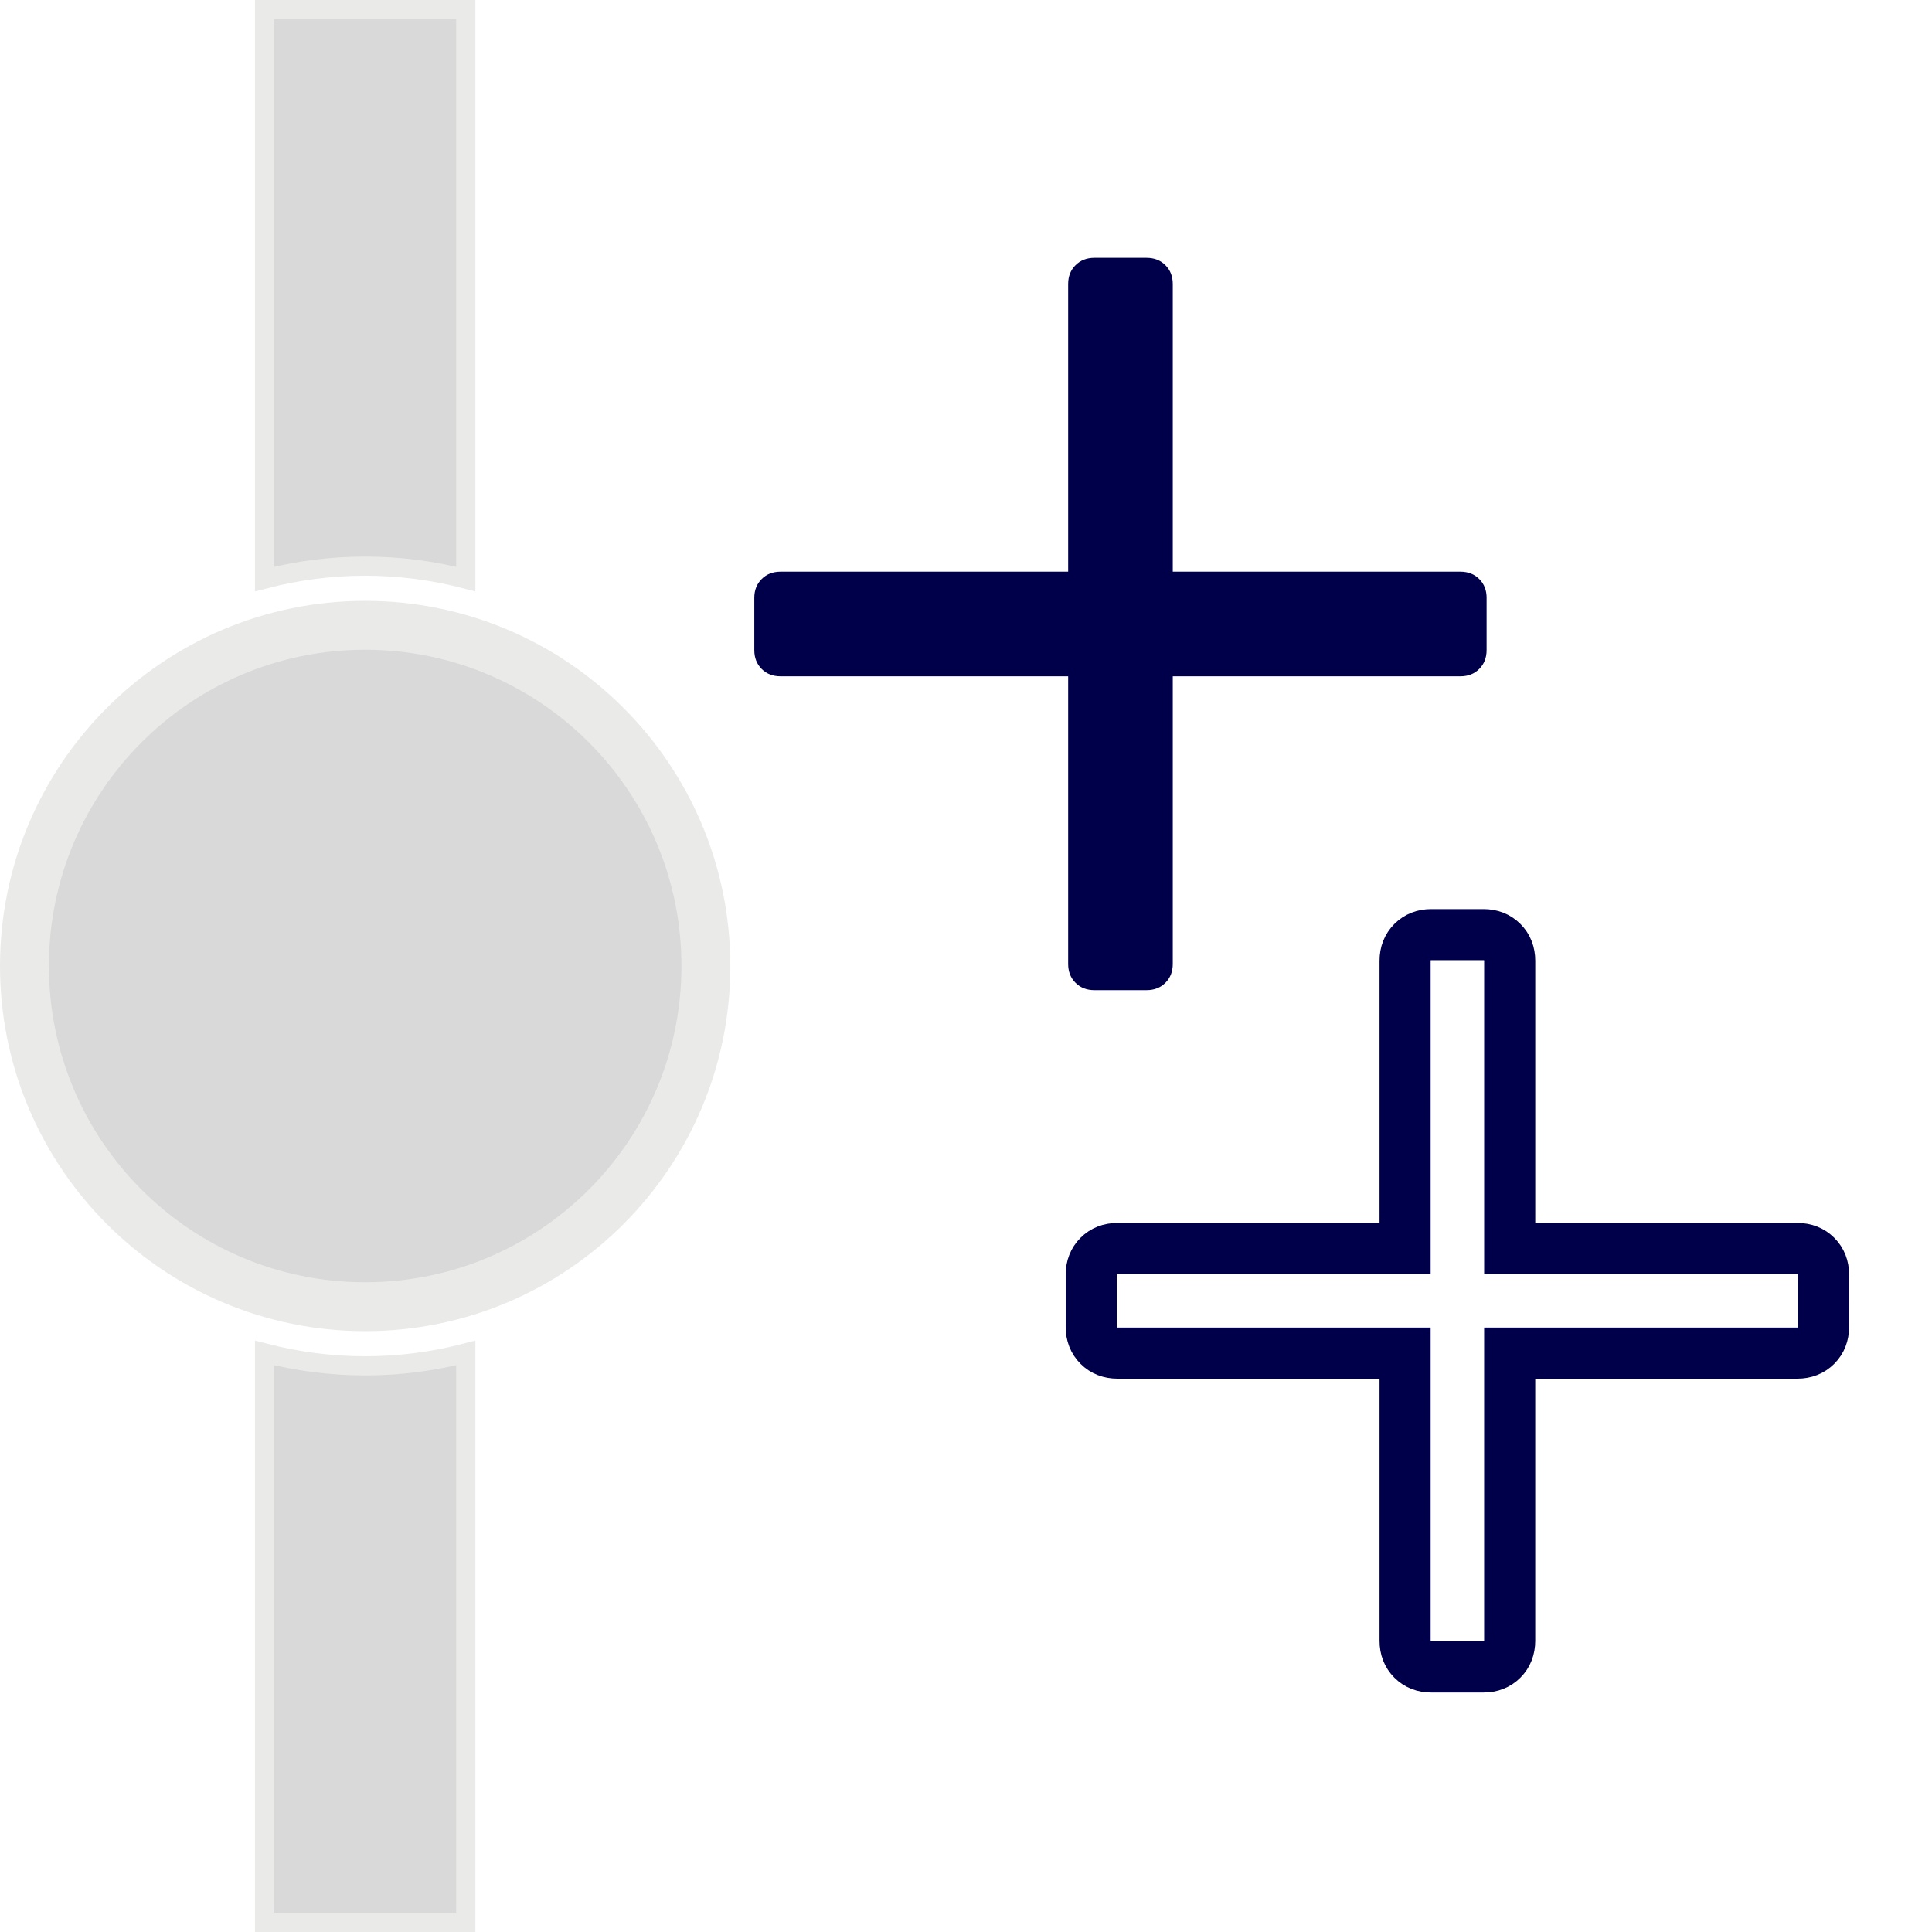
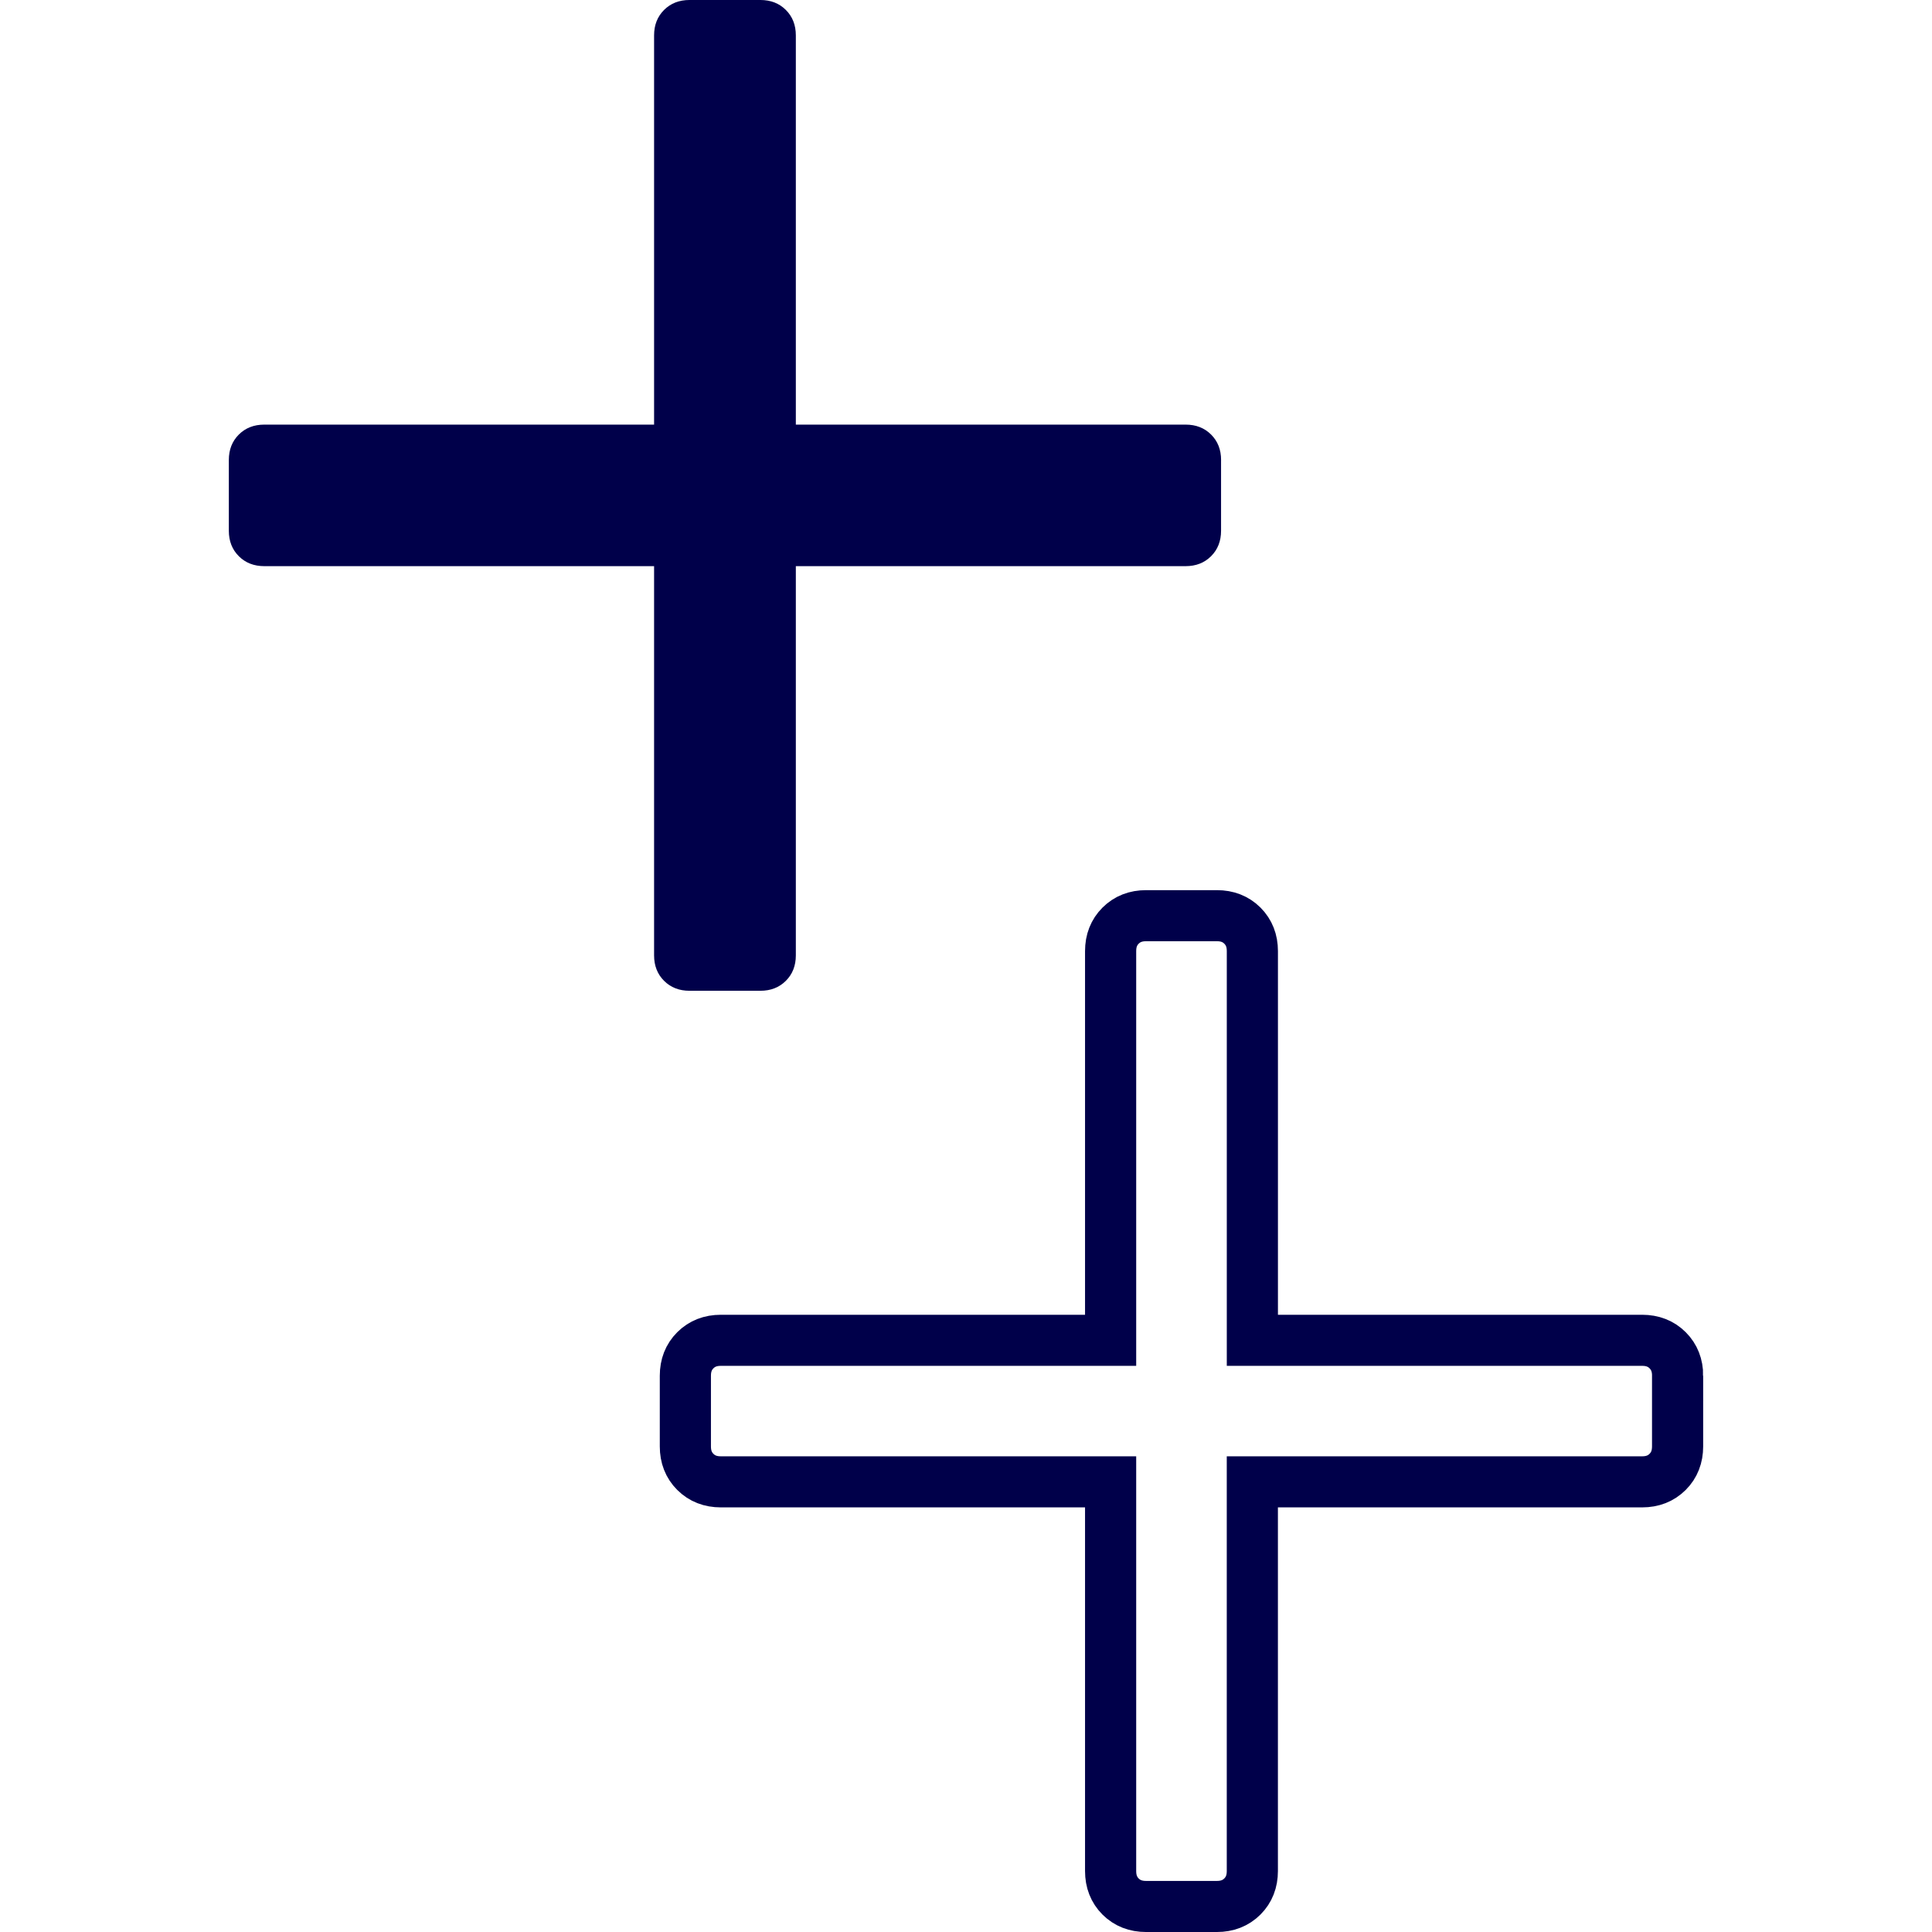
<svg xmlns="http://www.w3.org/2000/svg" version="1.0" width="100" height="100" id="svg2">
  <defs id="defs4" />
-   <g id="g863" transform="matrix(0.9900836,0,0,0.9900836,-30.60306,0.495819)" style="fill:#d9d9d9;fill-opacity:1;stroke:#eaeae9;stroke-opacity:1">
-     <circle style="fill:#d9d9d9;fill-opacity:1;stroke:#eaeae9;stroke-width:2.556;stroke-miterlimit:4;stroke-dasharray:none;stroke-dashoffset:0;stroke-opacity:1" id="path812" cx="50" cy="50" r="17.812" />
-     <path id="rect818-3" style="fill:#d9d9d9;fill-opacity:1;stroke:#eaeae9;stroke-width:1.002;stroke-miterlimit:4;stroke-dasharray:none;stroke-dashoffset:0;stroke-opacity:1" d="M 44.74,2.8749996e-8 V 29.77 A 20.904,20.904 0 0 1 50,29.096 20.904,20.904 0 0 1 55.26,29.77 V 2.8749996e-8 Z M 44.74,70.23 V 100 H 55.26 V 70.23 A 20.904,20.904 0 0 1 50,70.904 20.904,20.904 0 0 1 44.74,70.23 Z" />
-   </g>
-   <g id="g1563" transform="translate(1.489258,1.35222)">
-     <path style="fill:#00004a;fill-opacity:1;stroke-width:0.745" d="m 75.457,29.592 v 2.707 q 0,0.592 -0.381,0.973 Q 74.696,33.653 74.103,33.653 H 59.213 v 14.891 q 0,0.592 -0.381,0.973 -0.381,0.381 -0.973,0.381 h -2.707 q -0.592,0 -0.973,-0.381 -0.381,-0.381 -0.381,-0.973 V 33.653 H 38.907 q -0.592,0 -0.973,-0.381 -0.381,-0.381 -0.381,-0.973 v -2.707 q 0,-0.592 0.381,-0.973 0.381,-0.381 0.973,-0.381 h 14.891 v -14.891 q 0,-0.592 0.381,-0.973 0.381,-0.381 0.973,-0.381 h 2.707 q 0.592,0 0.973,0.381 0.381,0.381 0.381,0.973 v 14.891 h 14.891 q 0.592,0 0.973,0.381 0.381,0.381 0.381,0.973 z" id="path4735" />
-     <path style="fill:none;fill-opacity:1;stroke:#00004a;stroke-width:2.645;stroke-opacity:1;stroke-miterlimit:4;stroke-dasharray:none" d="m 92.897,64.624 v 2.707 q 0,0.592 -0.381,0.973 -0.381,0.381 -0.973,0.381 H 76.652 v 14.891 q 0,0.592 -0.381,0.973 -0.381,0.381 -0.973,0.381 h -2.707 q -0.592,0 -0.973,-0.381 Q 71.238,84.168 71.238,83.576 V 68.685 H 56.347 q -0.592,0 -0.973,-0.381 -0.381,-0.381 -0.381,-0.973 v -2.707 q 0,-0.592 0.381,-0.973 0.381,-0.381 0.973,-0.381 H 71.238 v -14.891 q 0,-0.592 0.381,-0.973 0.381,-0.381 0.973,-0.381 h 2.707 q 0.592,0 0.973,0.381 0.381,0.381 0.381,0.973 v 14.891 h 14.891 q 0.592,0 0.973,0.381 0.381,0.381 0.381,0.973 z" id="path4735-7" />
+   <g id="g1563" transform="matrix(1.354933,0,0,1.352935,-39.03735,-16.22621)" style="stroke-width:0.739">
+     <path style="fill:#00004a;fill-opacity:1;stroke-width:0.55" d="m 75.457,29.592 v 2.707 q 0,0.592 -0.381,0.973 Q 74.696,33.653 74.103,33.653 H 59.213 v 14.891 q 0,0.592 -0.381,0.973 -0.381,0.381 -0.973,0.381 h -2.707 q -0.592,0 -0.973,-0.381 -0.381,-0.381 -0.381,-0.973 V 33.653 H 38.907 q -0.592,0 -0.973,-0.381 -0.381,-0.381 -0.381,-0.973 v -2.707 q 0,-0.592 0.381,-0.973 0.381,-0.381 0.973,-0.381 h 14.891 v -14.891 q 0,-0.592 0.381,-0.973 0.381,-0.381 0.973,-0.381 h 2.707 q 0.592,0 0.973,0.381 0.381,0.381 0.381,0.973 v 14.891 h 14.891 q 0.592,0 0.973,0.381 0.381,0.381 0.381,0.973 z" id="path4735" />
+     <path style="fill:none;fill-opacity:1;stroke:#00004a;stroke-width:1.954;stroke-miterlimit:4;stroke-dasharray:none;stroke-opacity:1" d="m 92.897,64.624 v 2.707 q 0,0.592 -0.381,0.973 -0.381,0.381 -0.973,0.381 H 76.652 v 14.891 q 0,0.592 -0.381,0.973 -0.381,0.381 -0.973,0.381 h -2.707 q -0.592,0 -0.973,-0.381 Q 71.238,84.168 71.238,83.576 V 68.685 H 56.347 q -0.592,0 -0.973,-0.381 -0.381,-0.381 -0.381,-0.973 v -2.707 q 0,-0.592 0.381,-0.973 0.381,-0.381 0.973,-0.381 H 71.238 v -14.891 q 0,-0.592 0.381,-0.973 0.381,-0.381 0.973,-0.381 h 2.707 q 0.592,0 0.973,0.381 0.381,0.381 0.381,0.973 v 14.891 h 14.891 q 0.592,0 0.973,0.381 0.381,0.381 0.381,0.973 z" id="path4735-7" />
  </g>
</svg>
